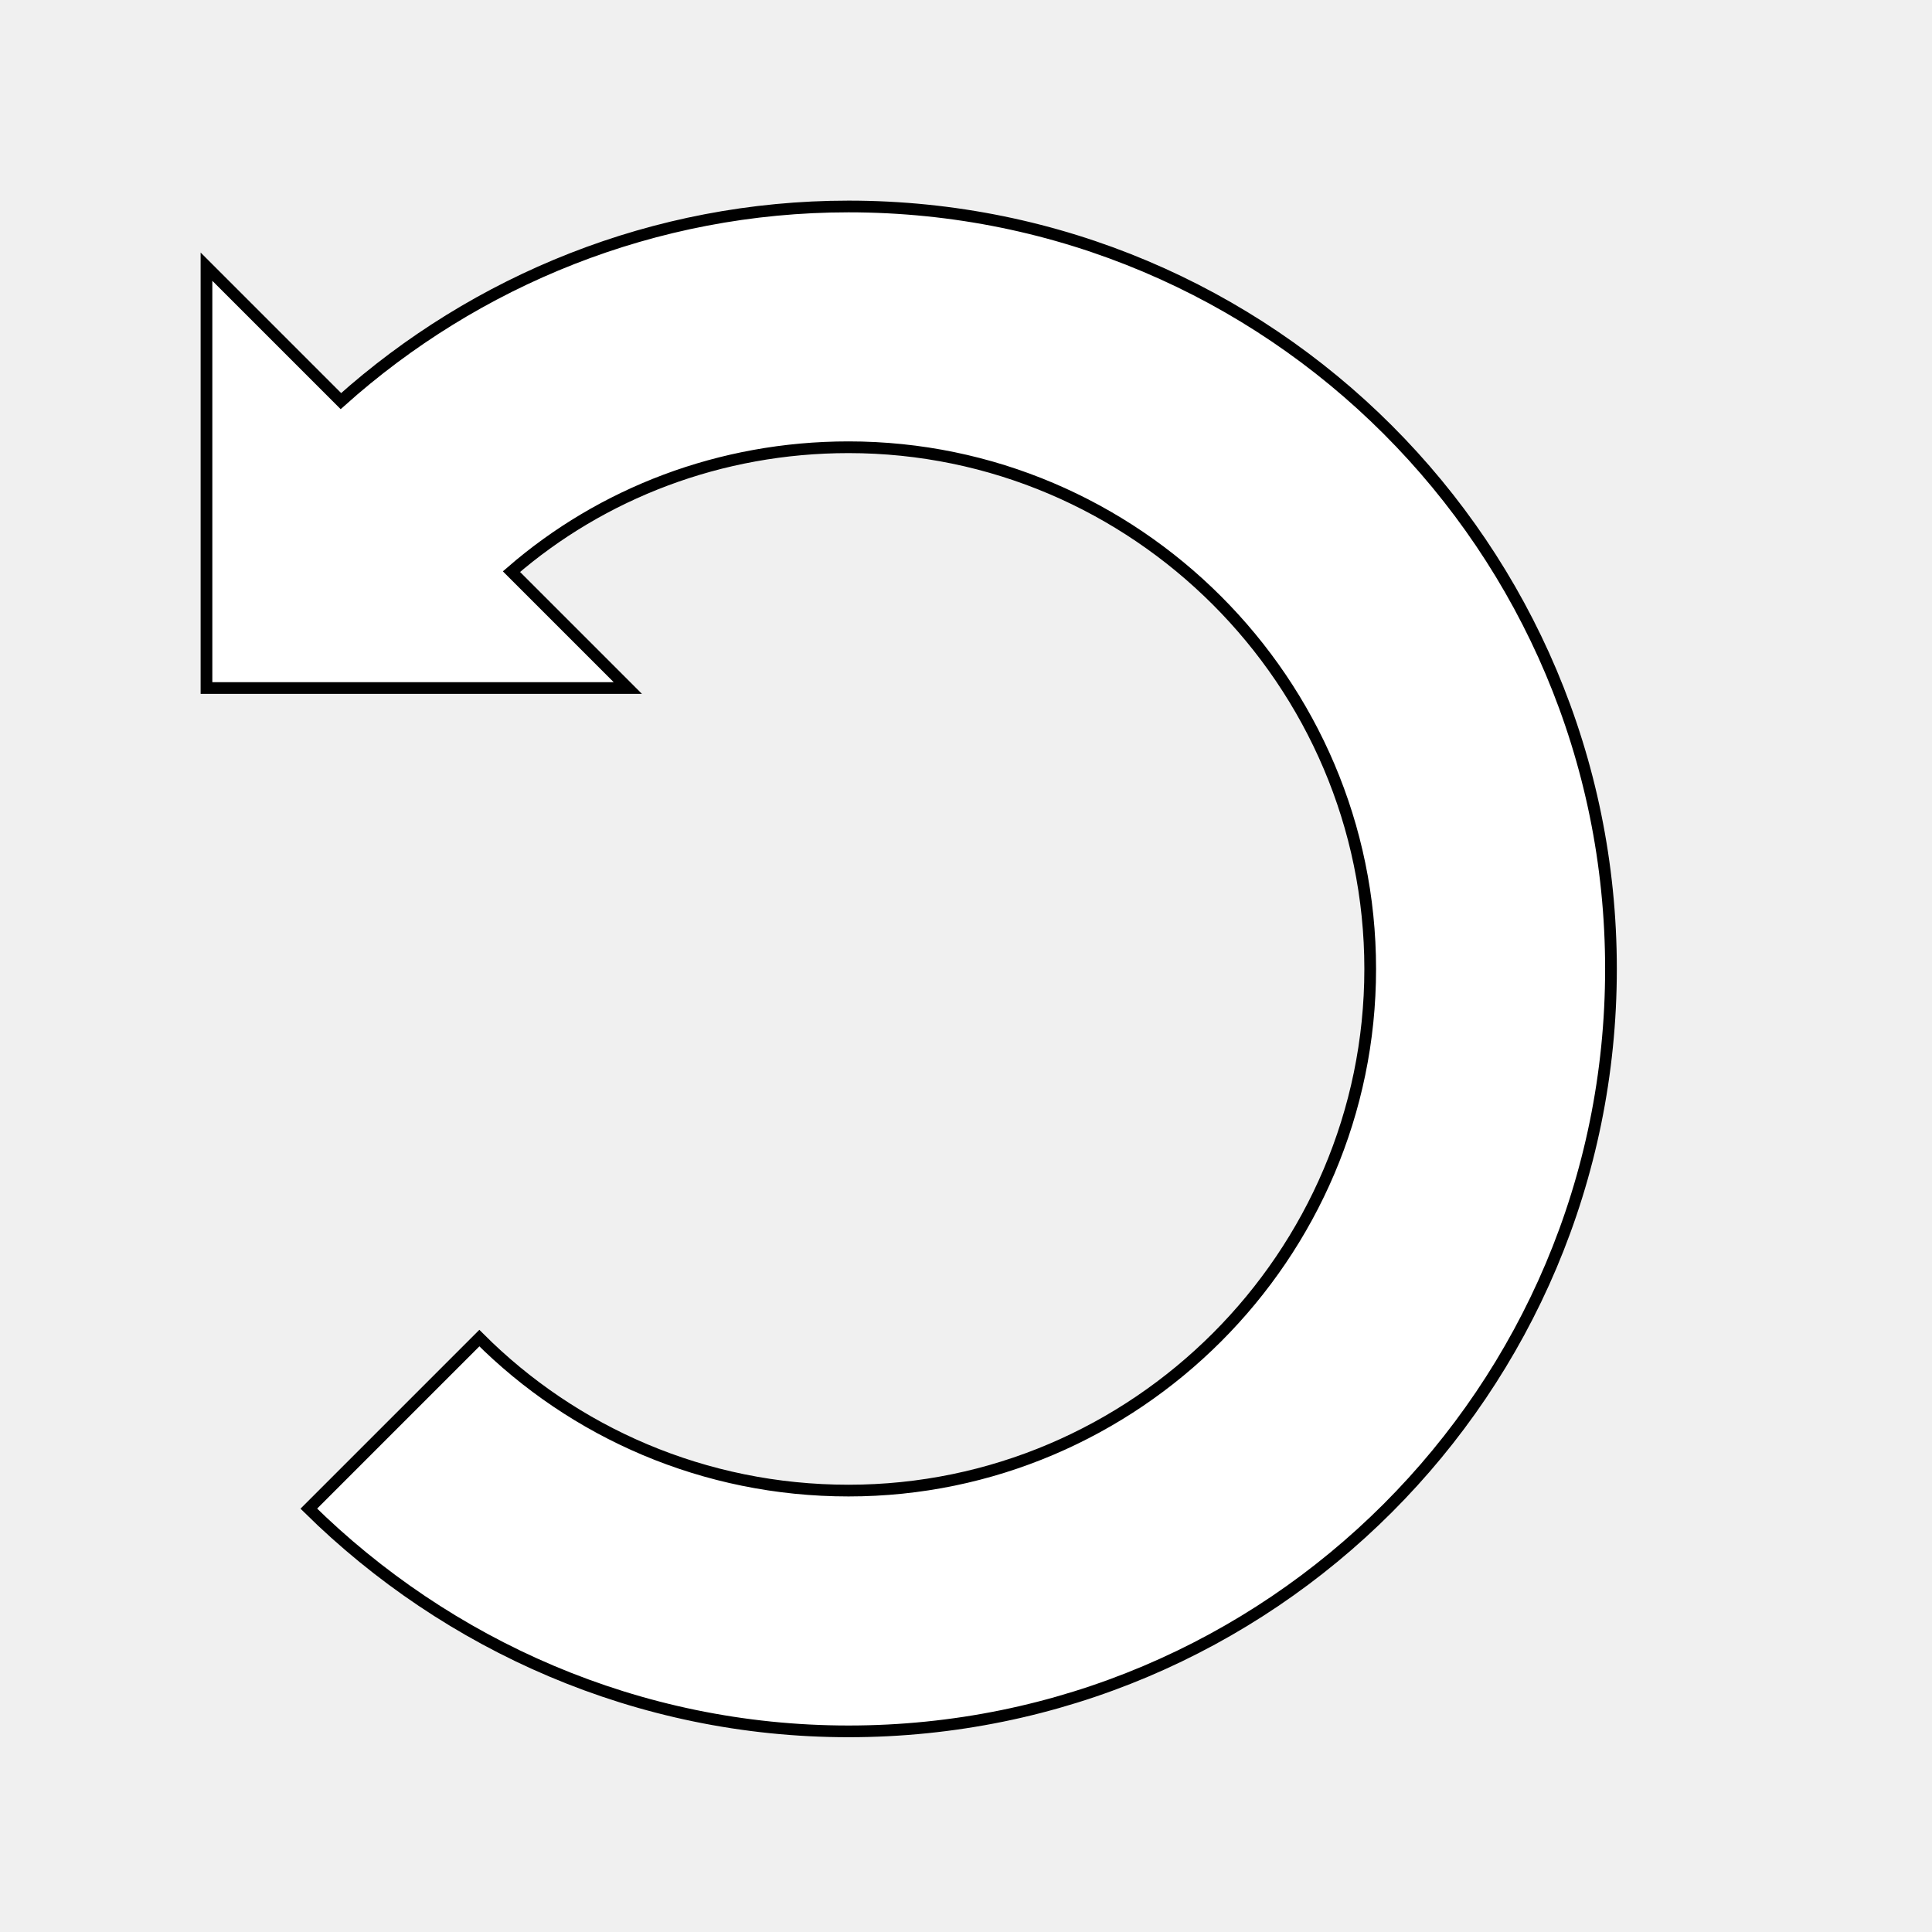
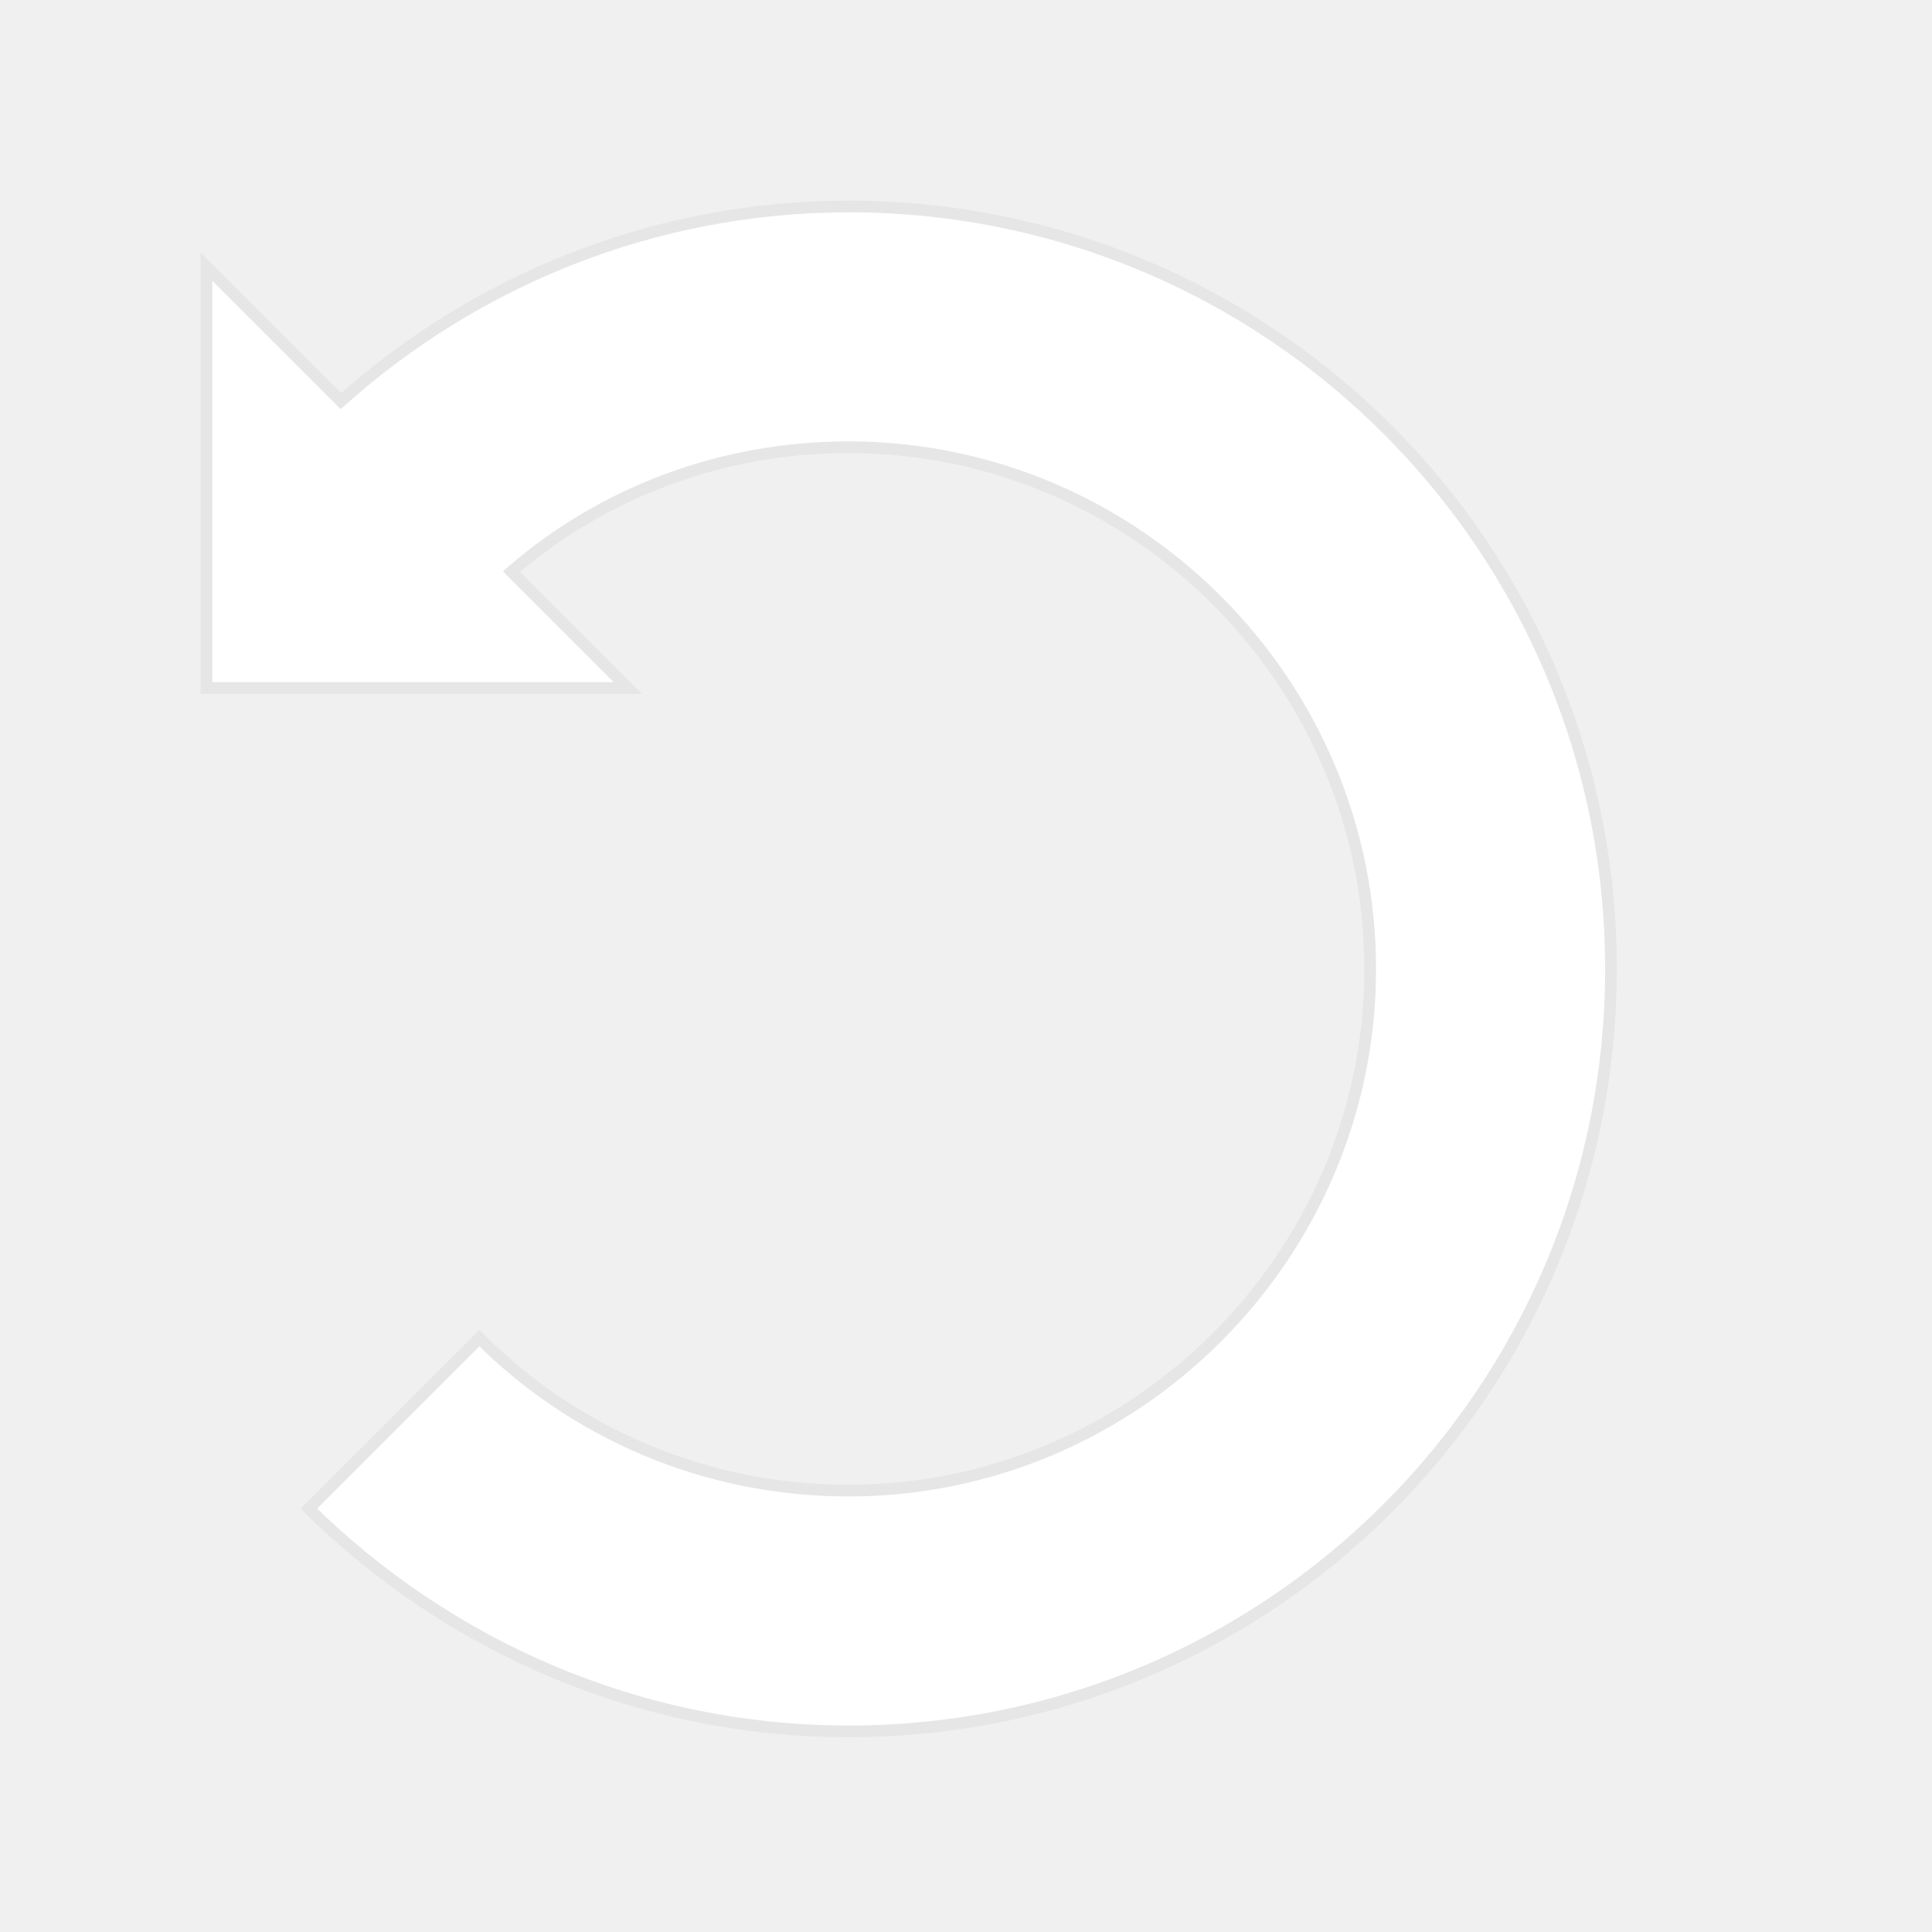
<svg xmlns="http://www.w3.org/2000/svg" width="331" height="331" overflow="hidden">
  <defs>
    <clipPath id="clip0">
      <rect x="493" y="205" width="331" height="331" />
    </clipPath>
    <clipPath id="clip1">
      <rect x="494" y="206" width="330" height="330" />
    </clipPath>
    <clipPath id="clip2">
      <rect x="494" y="206" width="330" height="330" />
    </clipPath>
    <clipPath id="clip3">
      <rect x="494" y="206" width="330" height="330" />
    </clipPath>
  </defs>
  <g clip-path="url(#clip0)" transform="translate(-493 -205)">
    <g clip-path="url(#clip1)">
      <g clip-path="url(#clip2)">
        <g clip-path="url(#clip3)">
-           <path d="M528.375 322.875 528.375 250.688 551.406 273.719C574.438 253.094 605.031 240.375 638.375 240.375 710.562 240.375 769 298.812 769 371 769 443.188 710.562 501.625 638.375 501.625 602.281 501.625 569.625 486.844 545.906 463.469L575.125 434.25C591.281 450.406 613.625 460.375 638.375 460.375 687.531 460.375 727.75 420.156 727.75 371 727.75 321.844 687.531 281.625 638.375 281.625 616.375 281.625 596.094 289.531 580.625 302.938L600.562 322.875 528.375 322.875Z" stroke="#000000" stroke-width="2.006" stroke-linecap="butt" stroke-linejoin="miter" stroke-miterlimit="4" stroke-opacity="1" fill="#FFFFFF" fill-rule="nonzero" fill-opacity="1" />
+           <path d="M528.375 322.875 528.375 250.688 551.406 273.719C574.438 253.094 605.031 240.375 638.375 240.375 710.562 240.375 769 298.812 769 371 769 443.188 710.562 501.625 638.375 501.625 602.281 501.625 569.625 486.844 545.906 463.469L575.125 434.25C591.281 450.406 613.625 460.375 638.375 460.375 687.531 460.375 727.75 420.156 727.75 371 727.75 321.844 687.531 281.625 638.375 281.625 616.375 281.625 596.094 289.531 580.625 302.938L600.562 322.875 528.375 322.875Z" stroke="#E7E6E6" stroke-width="2.006" stroke-linecap="butt" stroke-linejoin="miter" stroke-miterlimit="4" stroke-opacity="1" fill="#FFFFFF" fill-rule="nonzero" fill-opacity="1" />
        </g>
      </g>
    </g>
  </g>
</svg>
